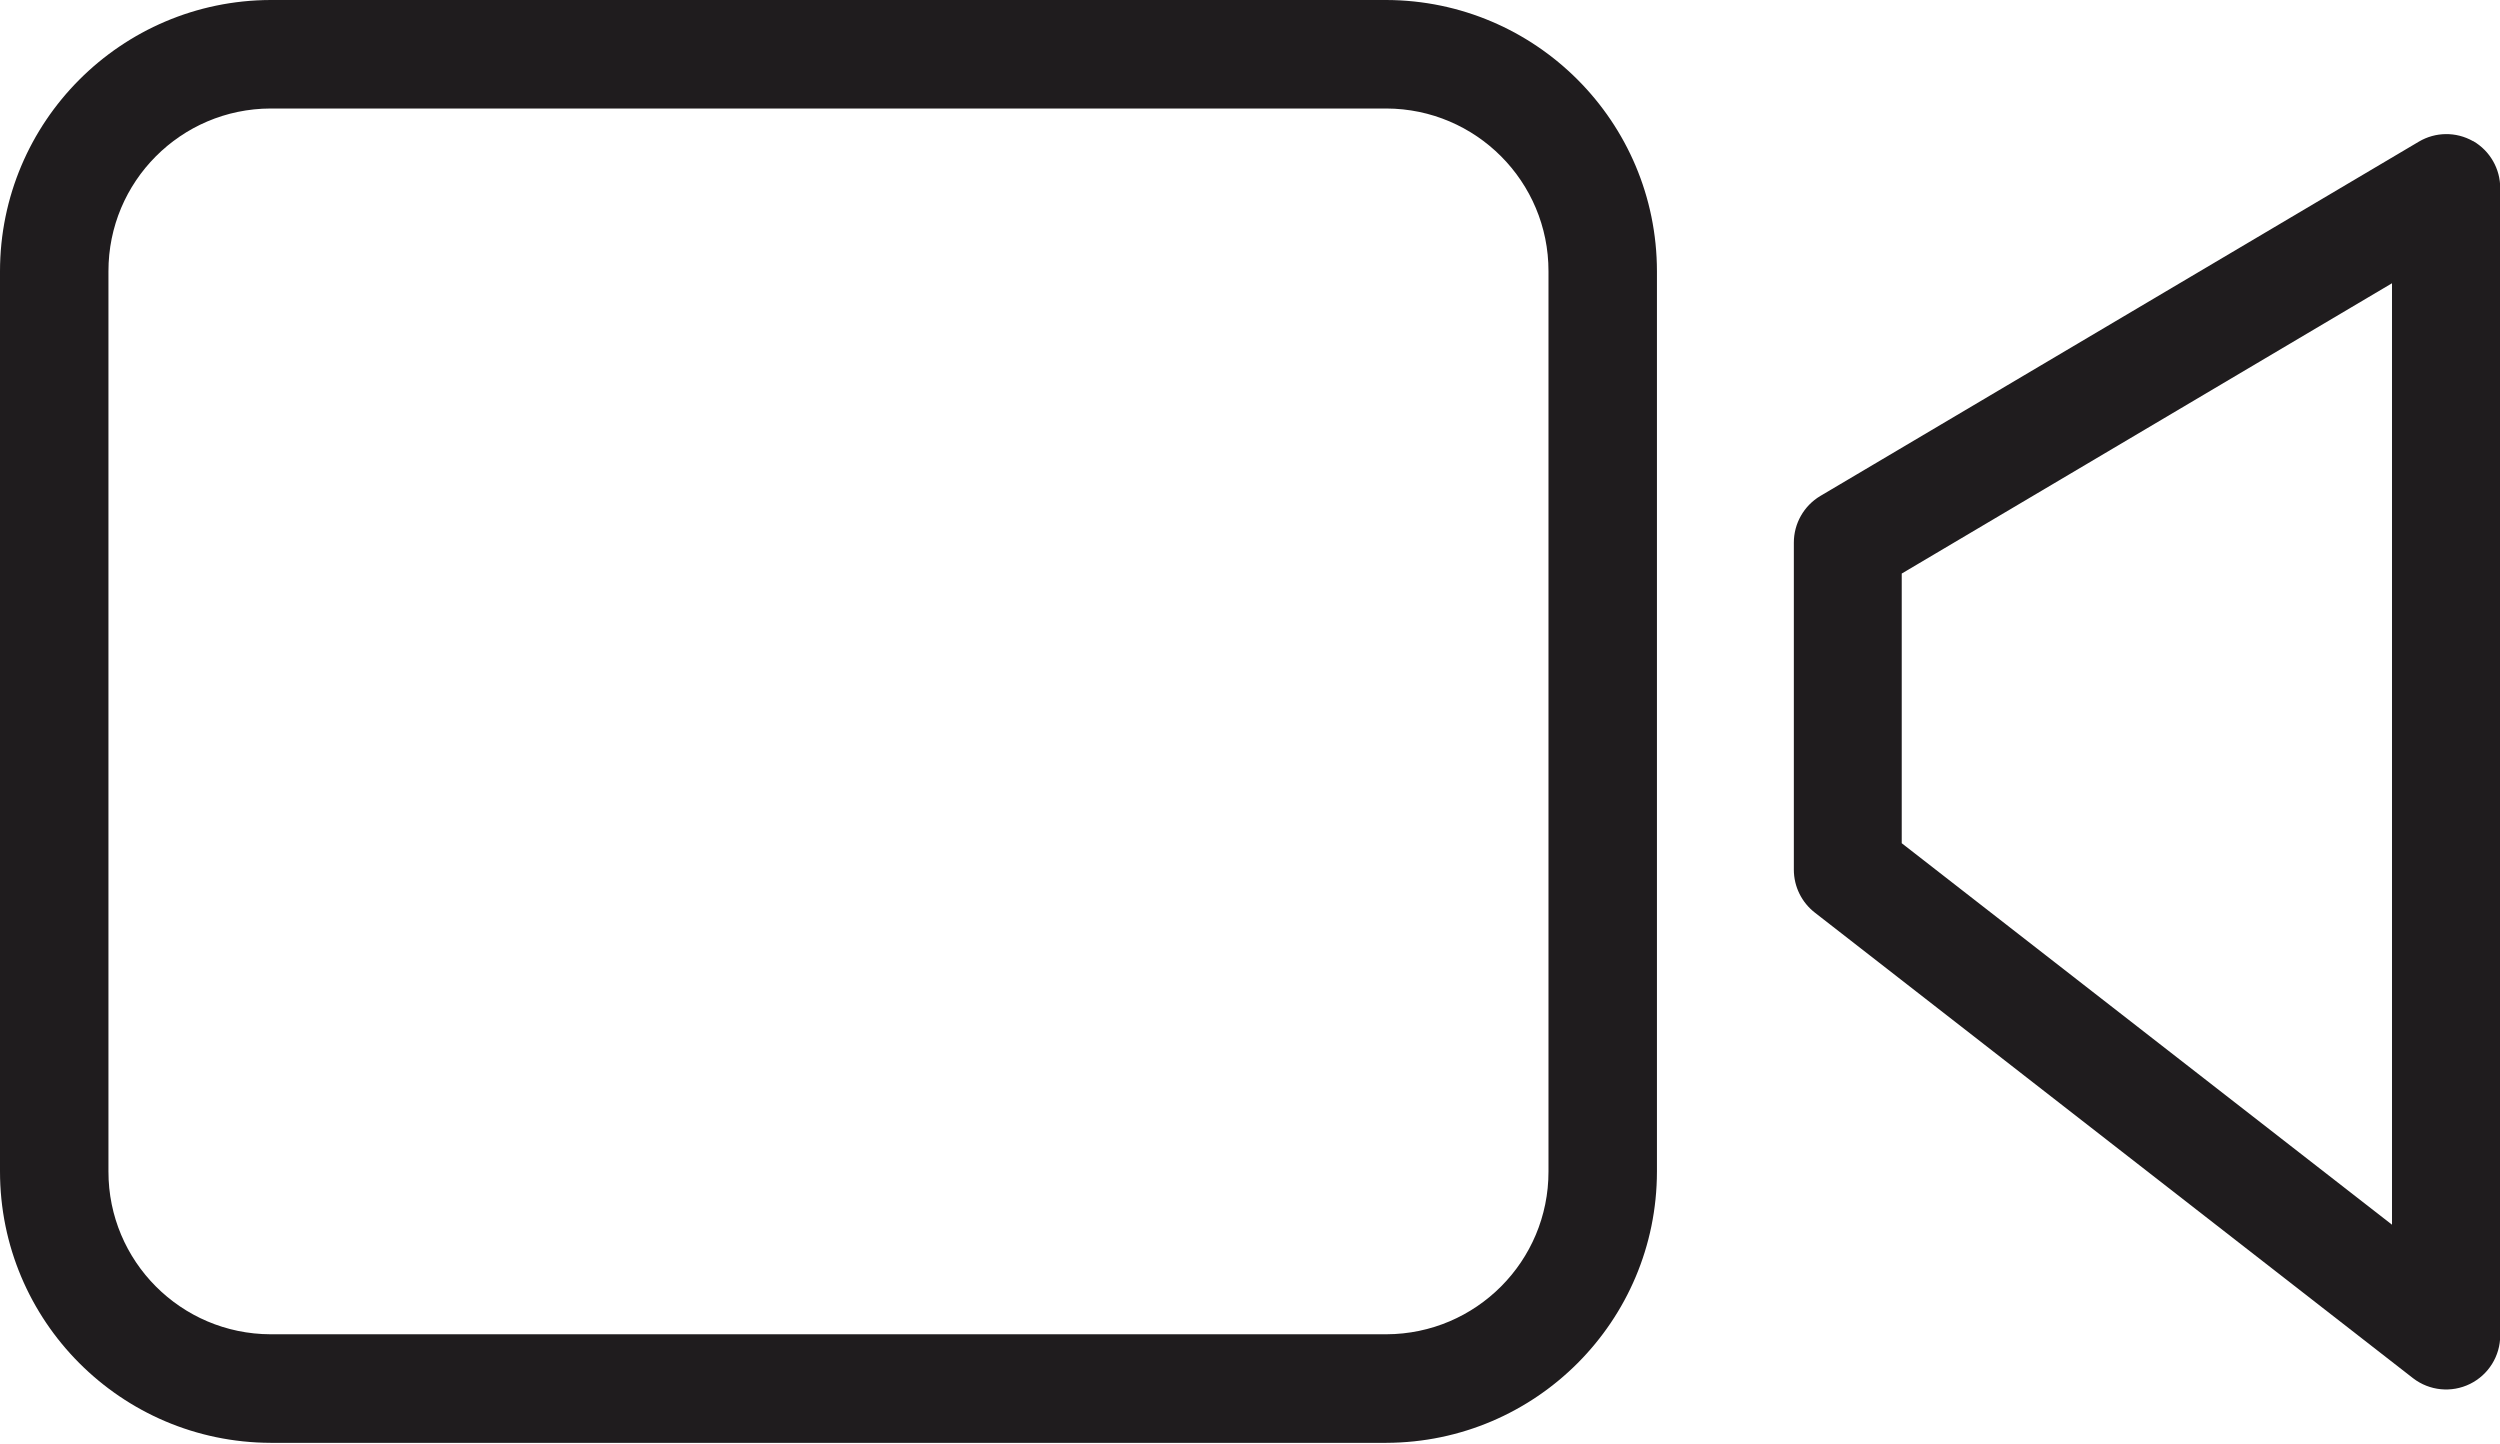
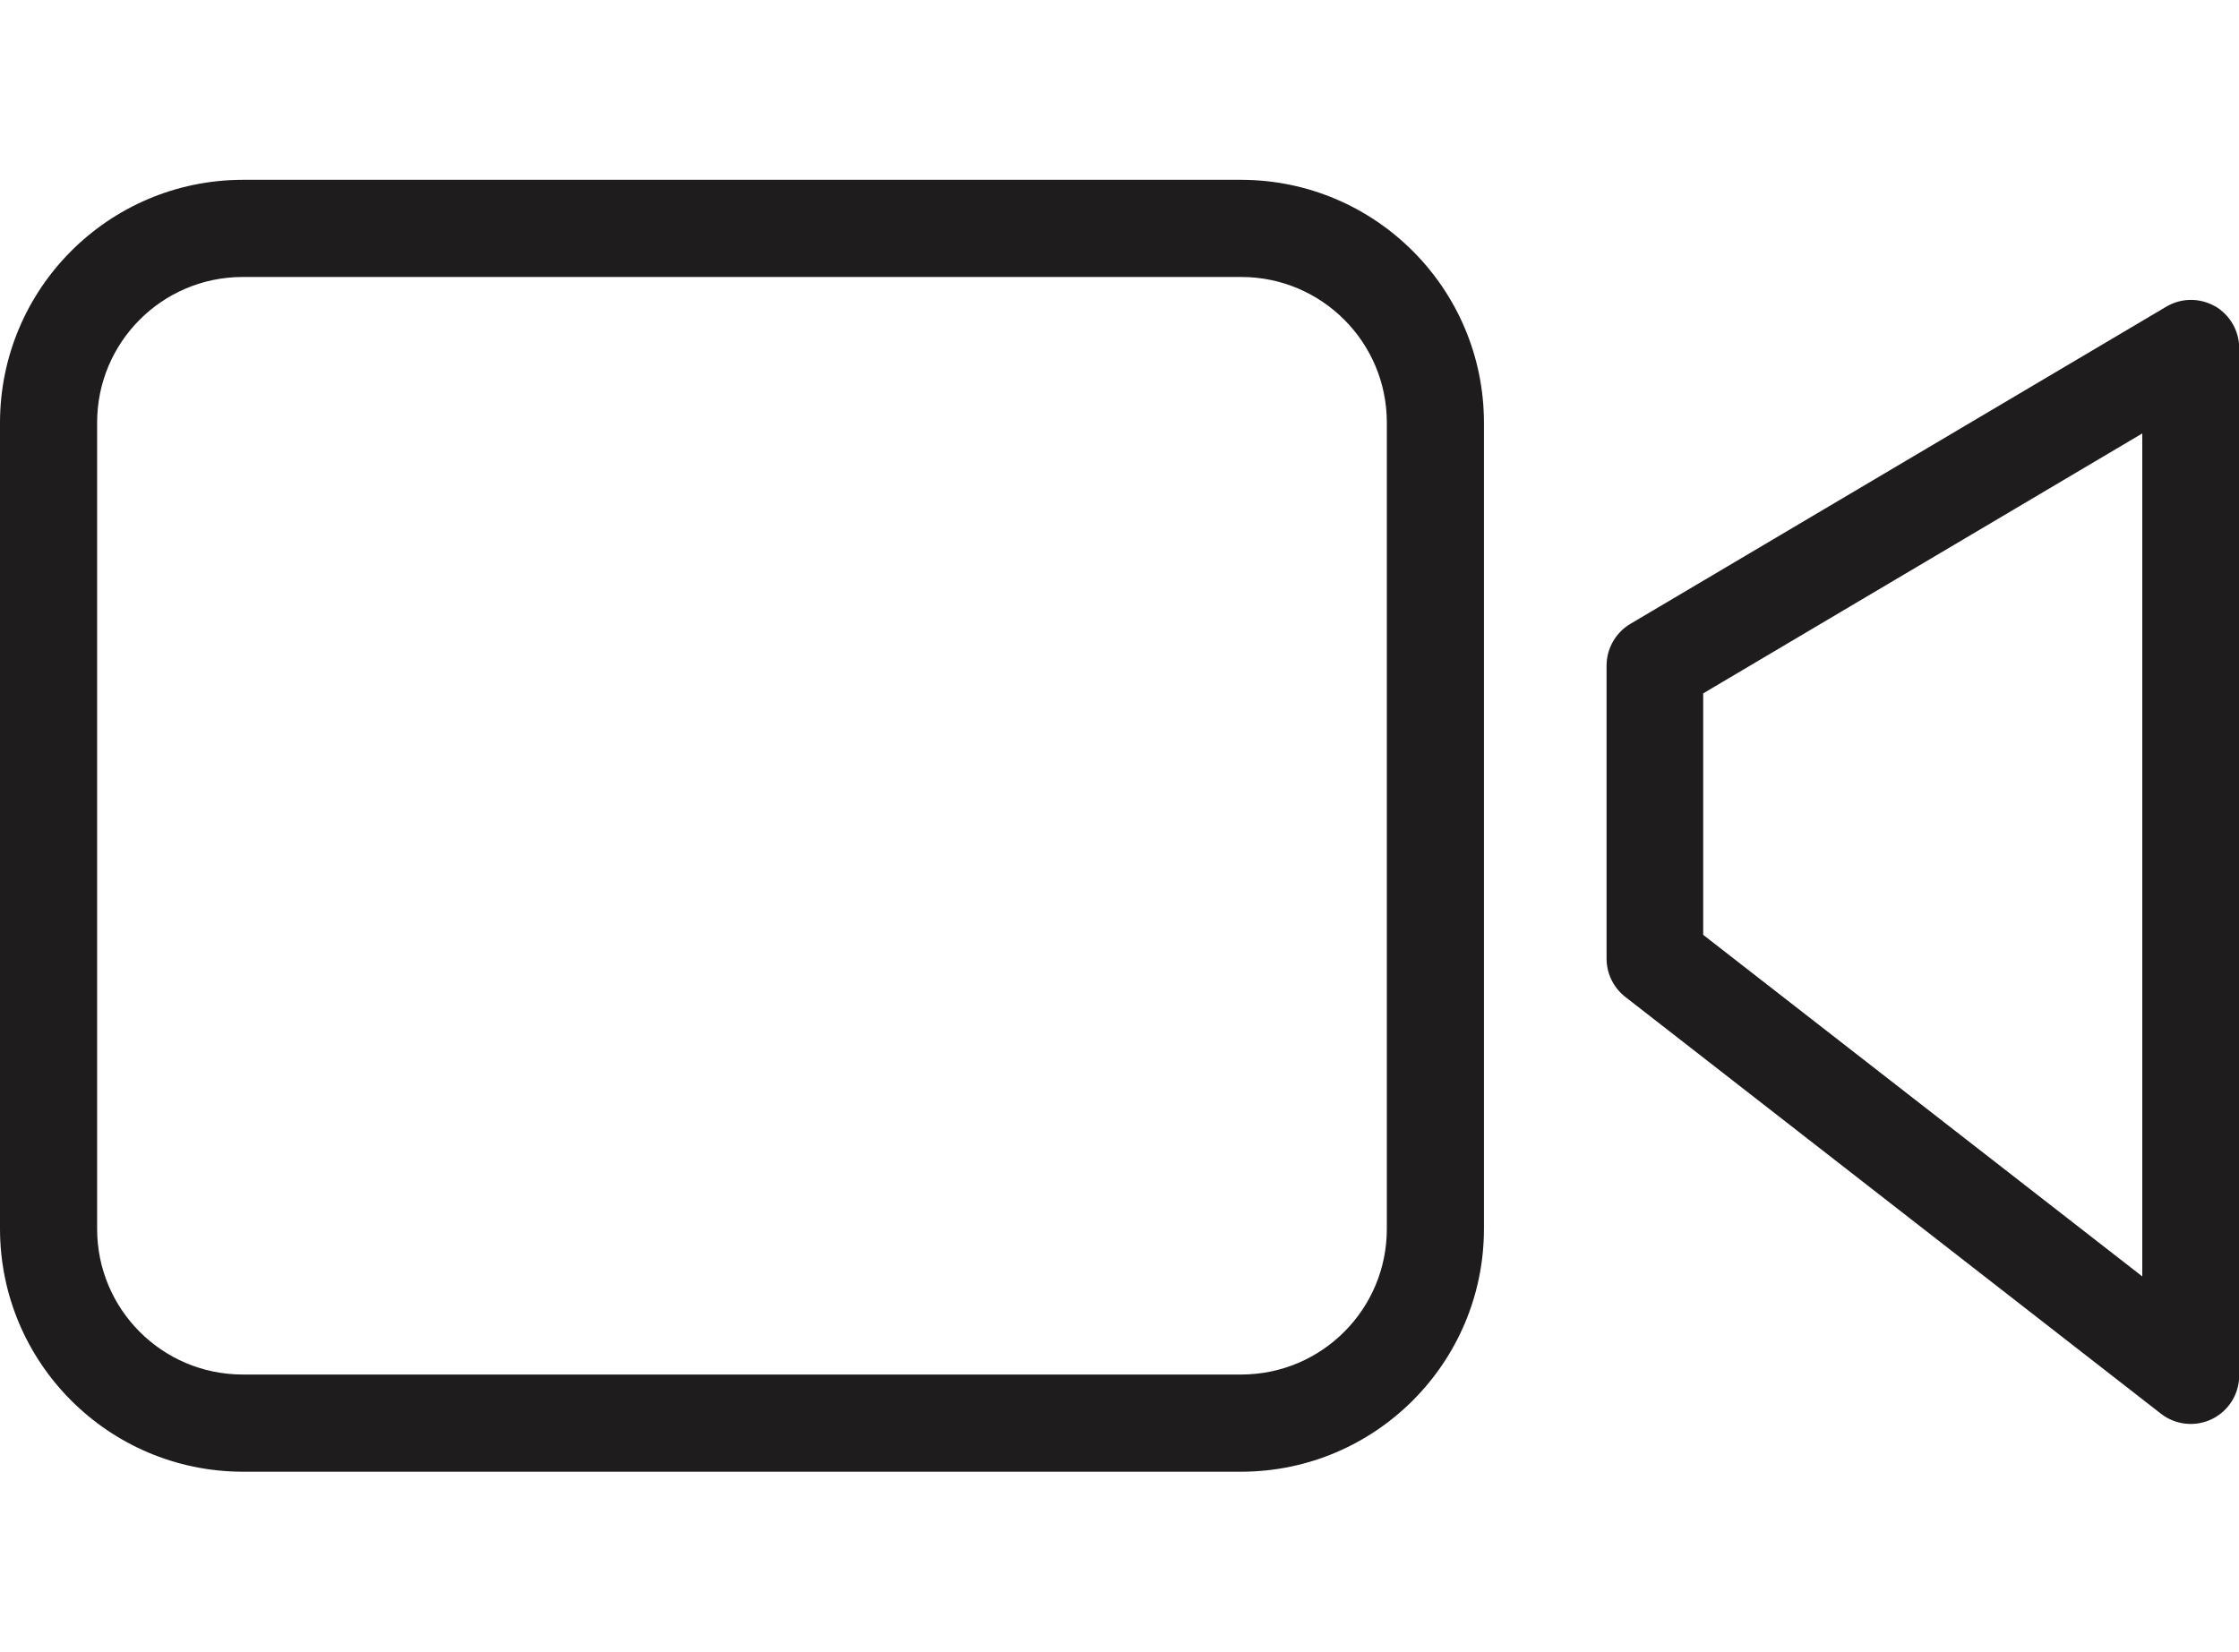
- <svg xmlns="http://www.w3.org/2000/svg" width="44.721" height="25.815" viewBox="0 0 44.721 25.815">
+ <svg xmlns="http://www.w3.org/2000/svg" width="44.721" height="33" viewBox="0 0 44.721 25.815">
  <defs>
    <clipPath id="clip-path">
      <rect id="Retângulo_161" data-name="Retângulo 161" width="44.721" height="25.815" fill="none" />
    </clipPath>
  </defs>
  <g id="CLASS" transform="translate(22.36 12.907)">
    <g id="Grupo_161" data-name="Grupo 161" transform="translate(-22.36 -12.907)" clip-path="url(#clip-path)">
      <path id="Caminho_1264" data-name="Caminho 1264" d="M24.8,0H4.84A4.856,4.856,0,0,0,0,4.853v16.1A4.856,4.856,0,0,0,4.84,25.81H24.8a4.856,4.856,0,0,0,4.84-4.853V4.853A4.856,4.856,0,0,0,24.8,0m2.9,20.956a2.908,2.908,0,0,1-2.9,2.912H4.84a2.908,2.908,0,0,1-2.9-2.912V4.853a2.908,2.908,0,0,1,2.9-2.912H24.8a2.908,2.908,0,0,1,2.9,2.912Z" transform="translate(0)" fill="#1f1c1e" />
      <path id="Caminho_1265" data-name="Caminho 1265" d="M343.648,24.835a.966.966,0,0,0-.968.01l-10.706,6.338a.971.971,0,0,0-.474.835v5.853a.972.972,0,0,0,.378.767l10.7,8.328a.968.968,0,0,0,1.558-.767V25.679a.971.971,0,0,0-.484-.844M342.2,44.219l-8.77-6.824V32.571l8.77-5.193Z" transform="translate(-299.411 -22.311)" fill="#1f1c1e" />
    </g>
  </g>
</svg>
